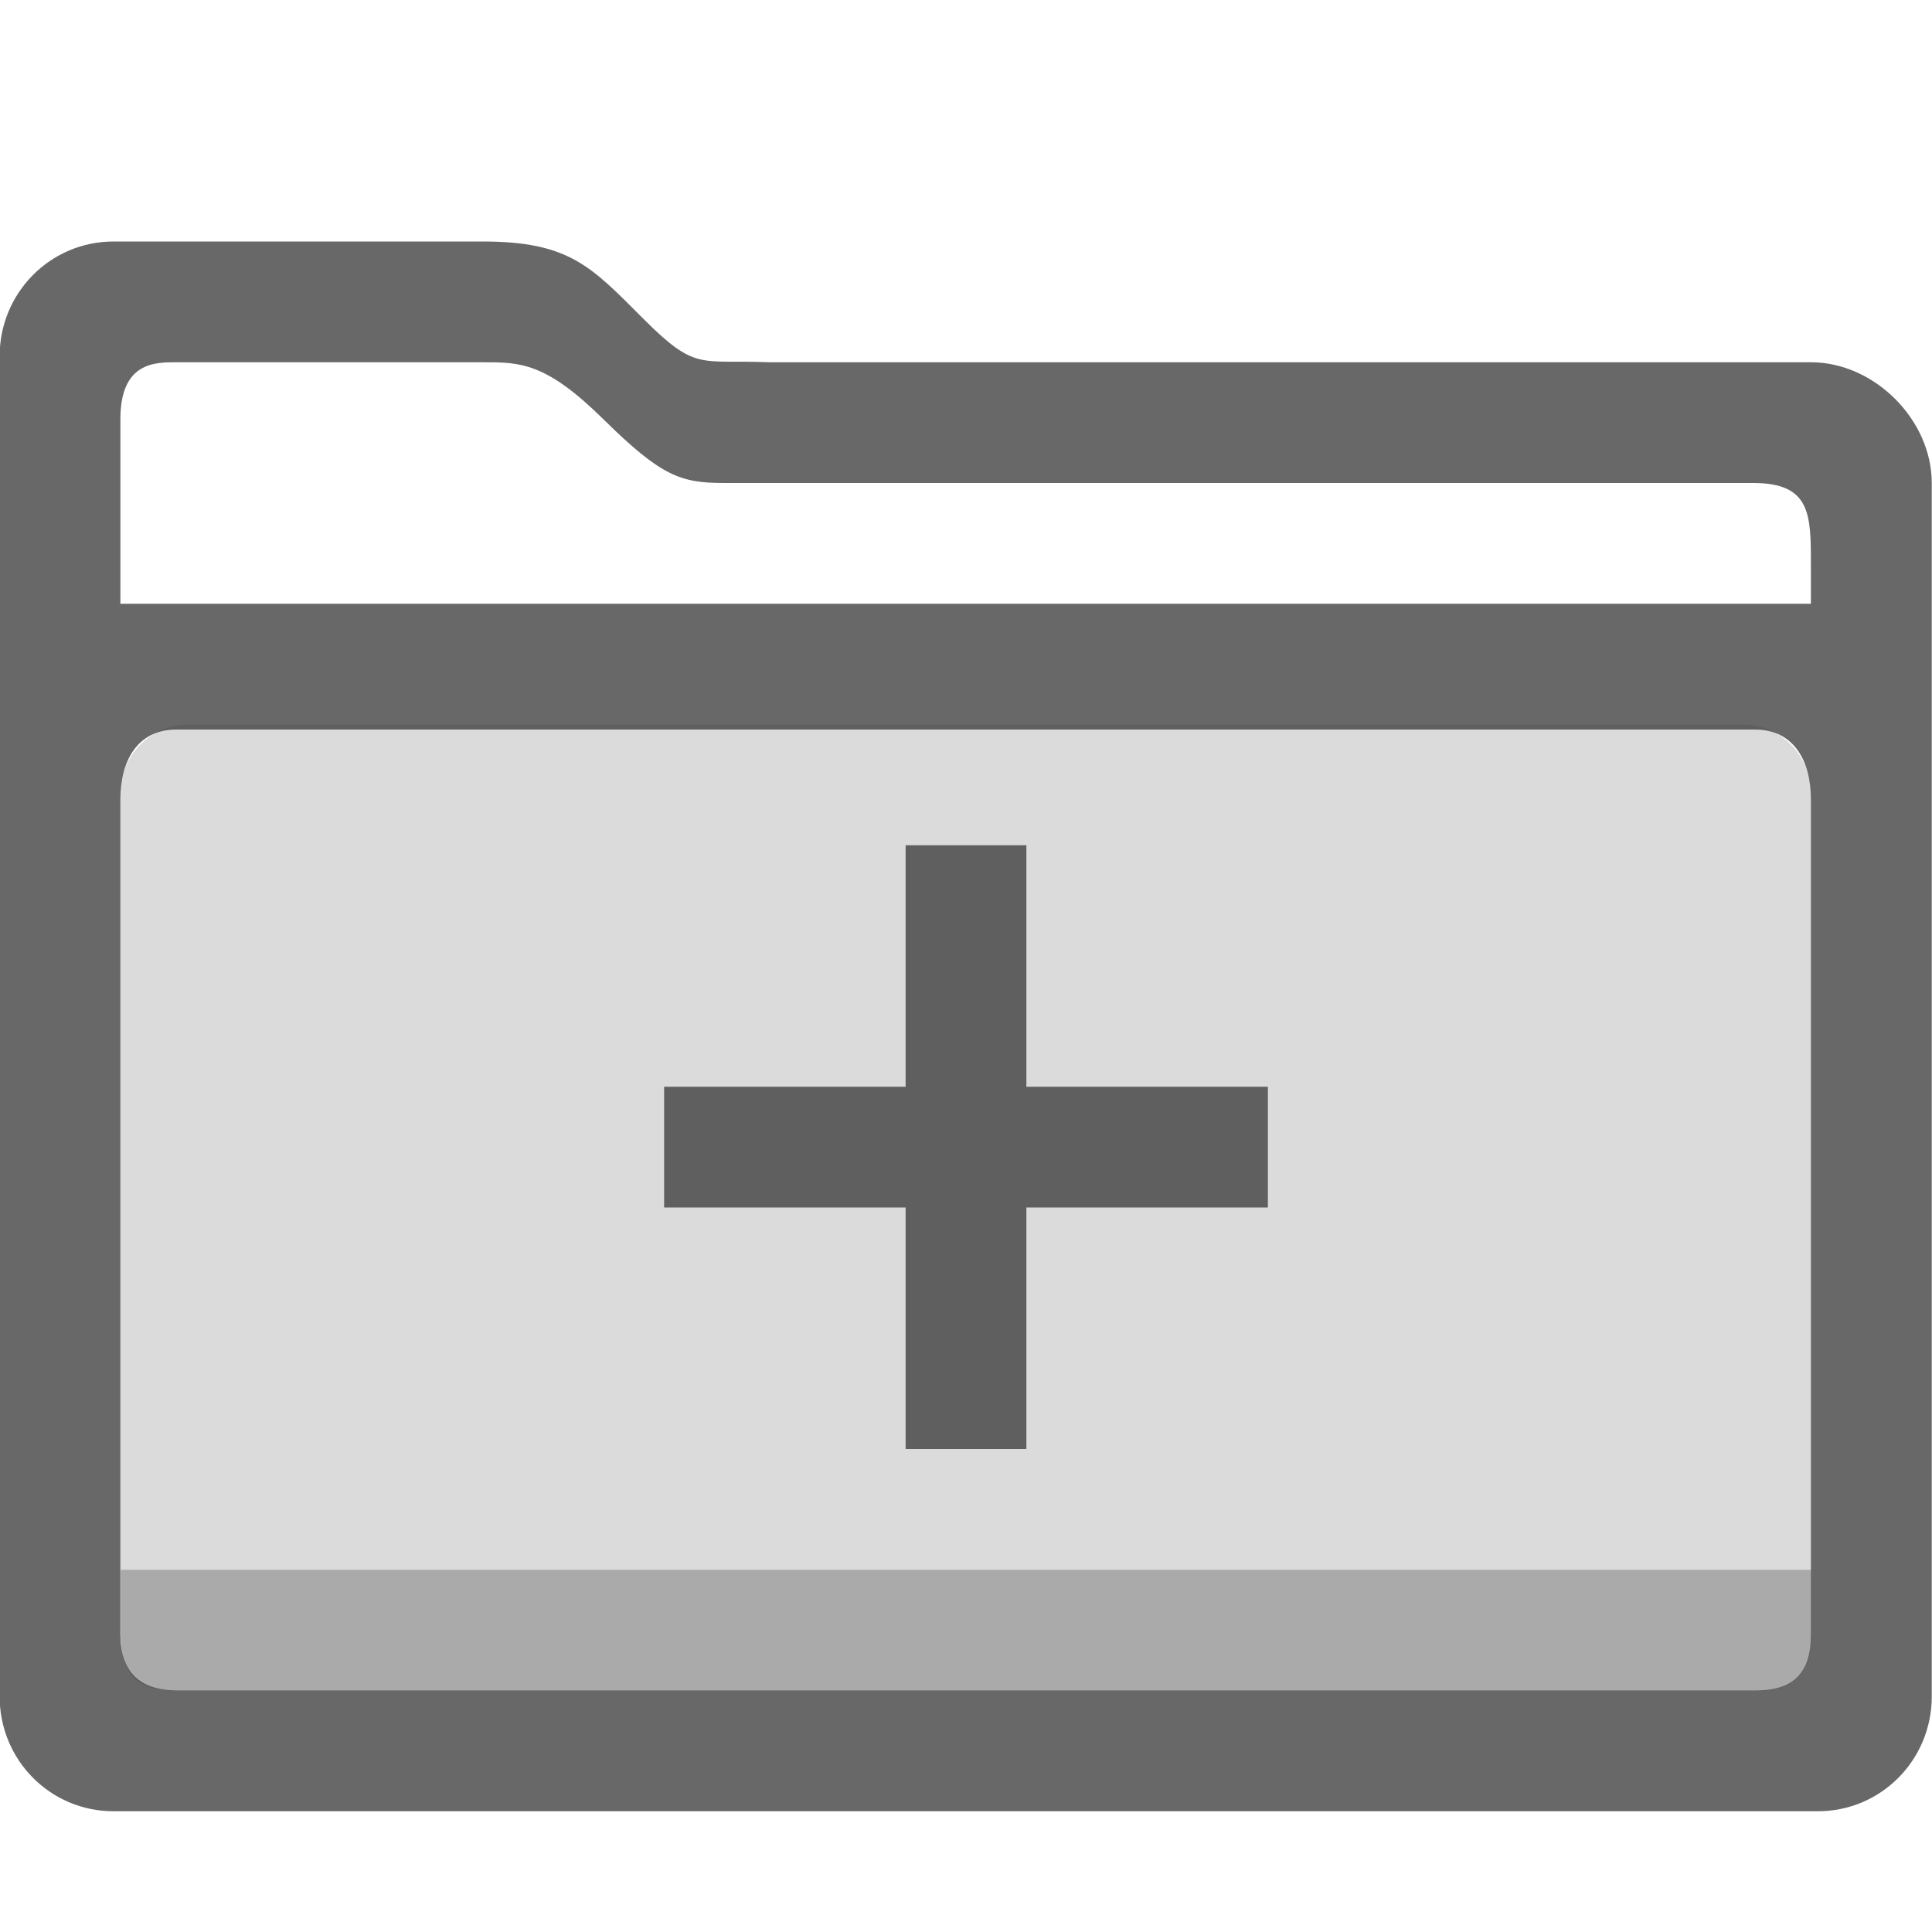
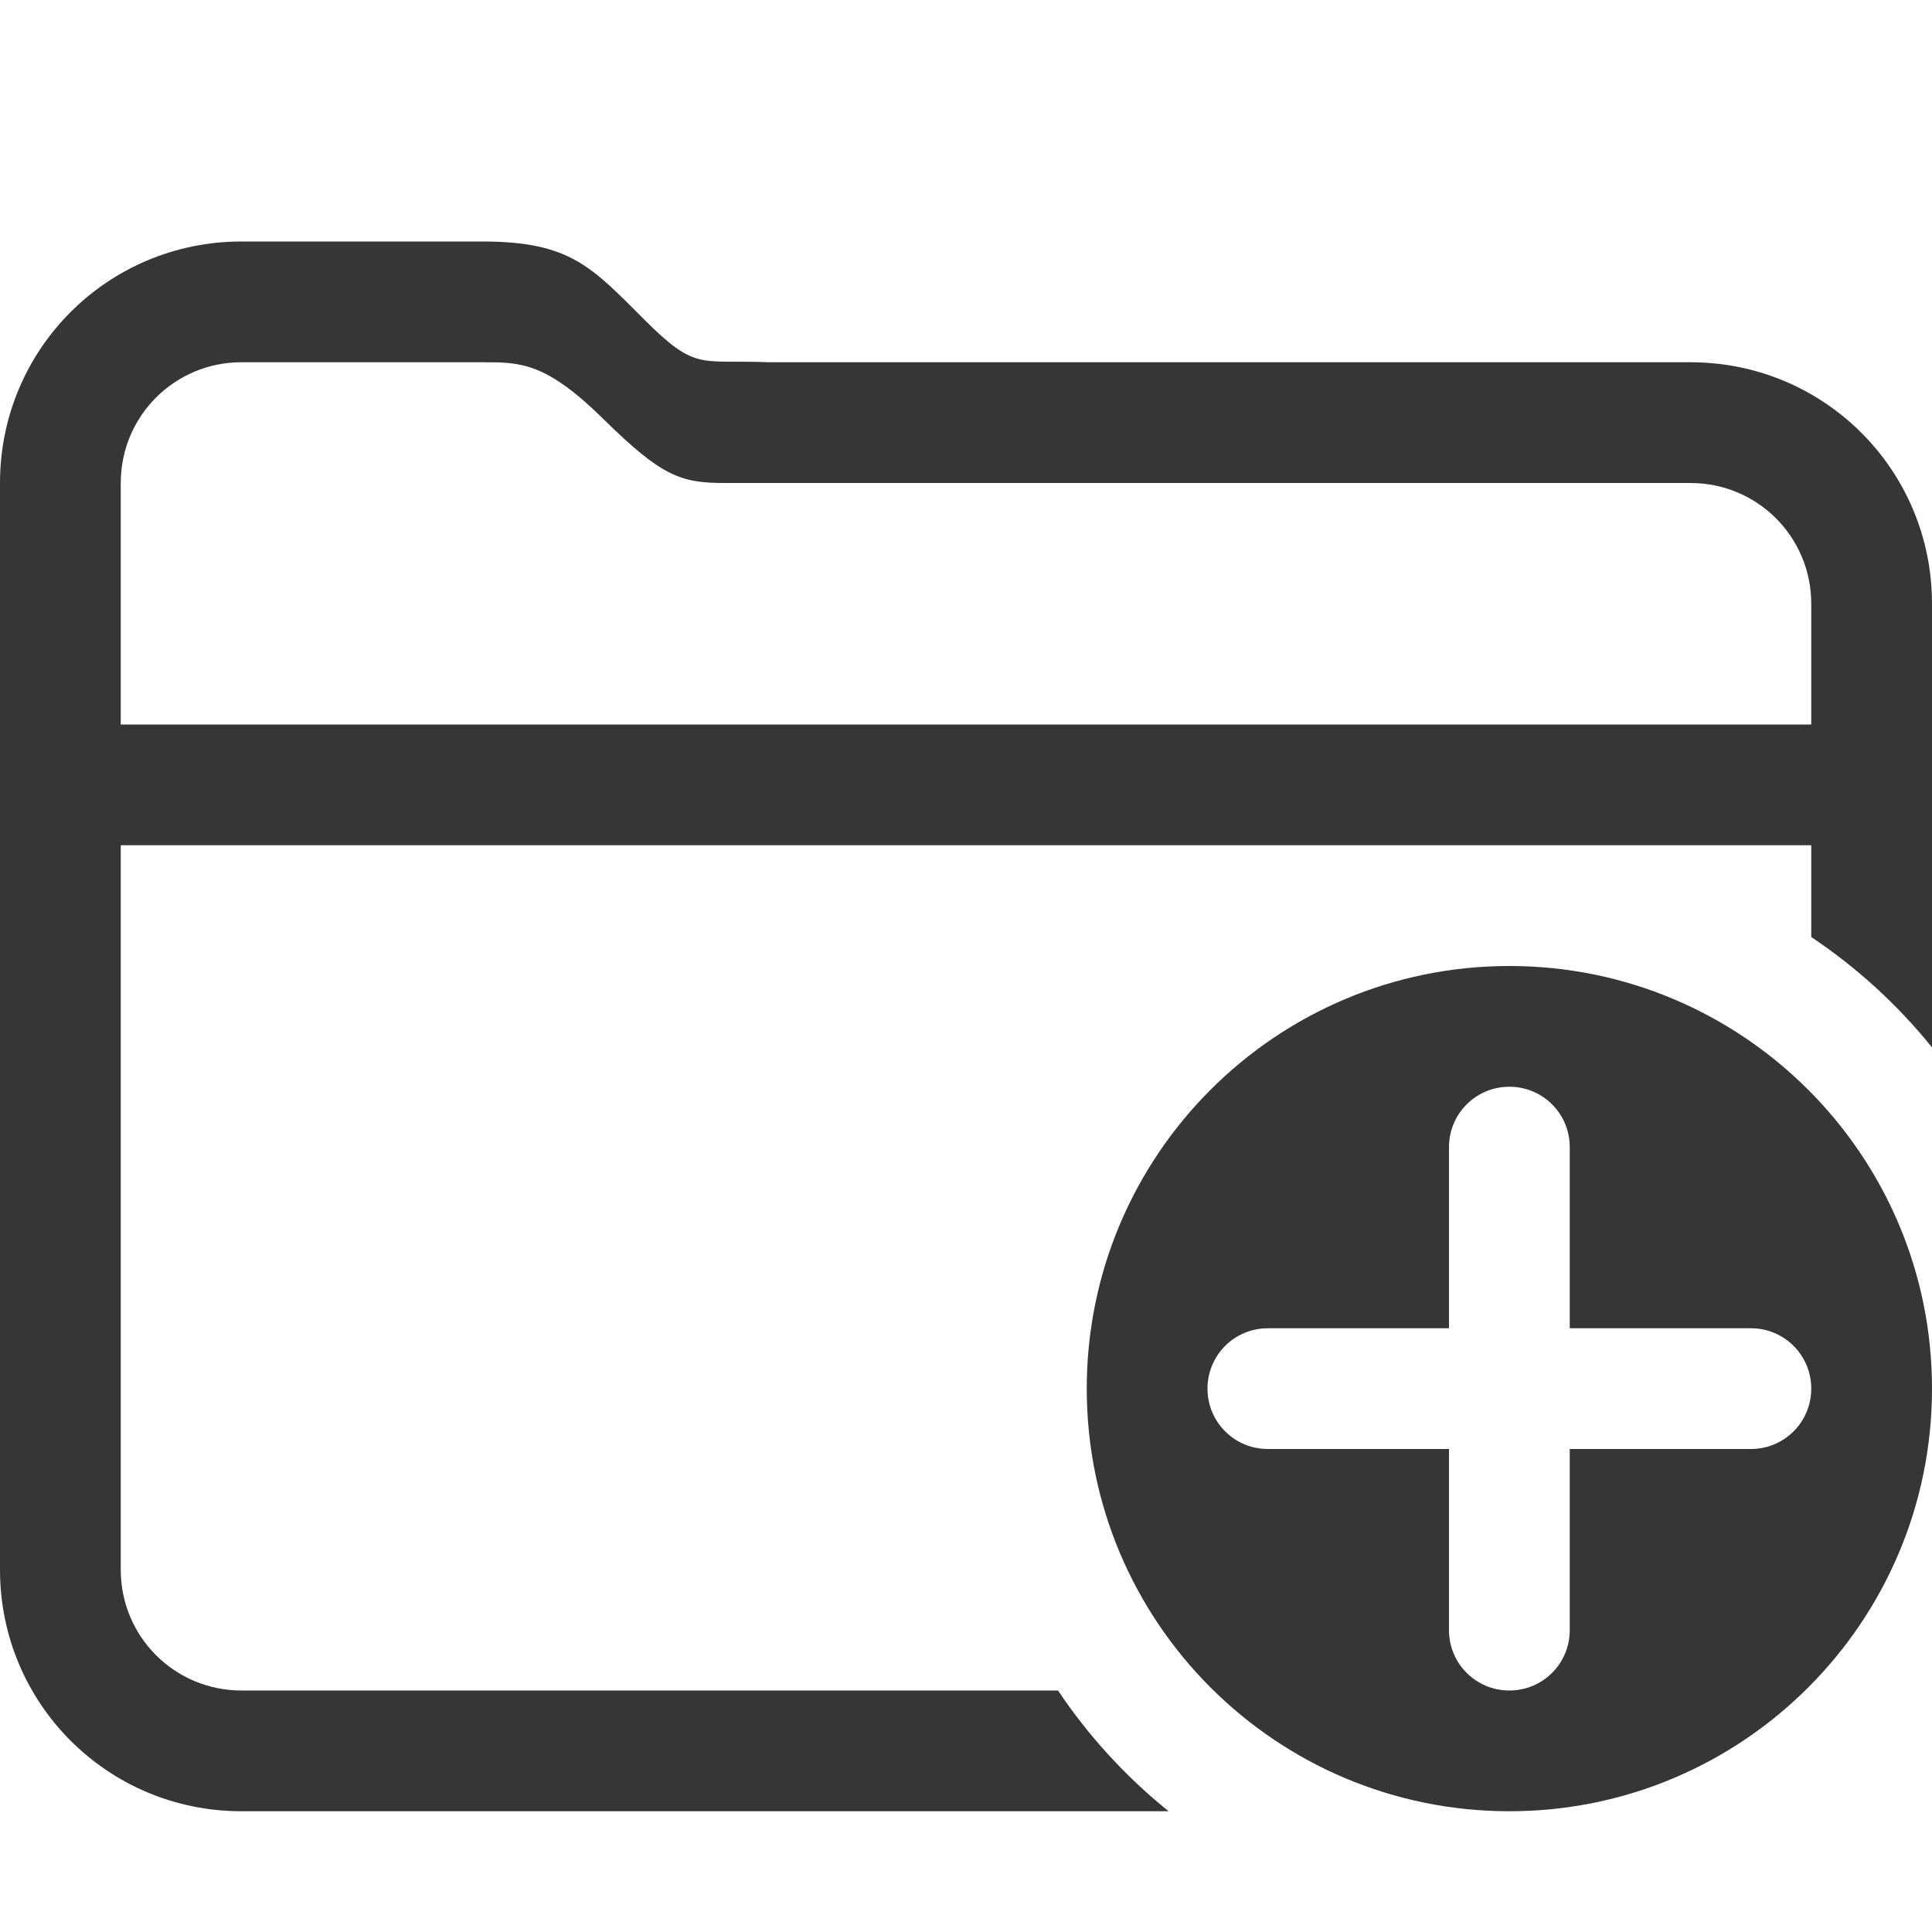
<svg xmlns="http://www.w3.org/2000/svg" width="16" height="16" version="1.1">
  <defs>
    <style id="current-color-scheme" type="text/css">.ColorScheme-Text { color:#363636; }</style>
  </defs>
-   <g transform="translate(-442,-176)" style="fill:currentColor" class="ColorScheme-Text">
-     <path d="m443.56 182h12.874c0.312 0 0.563 0.255 0.563 0.572v6.939c0 0.317-0.119 0.489-0.431 0.489h-13.143c-0.312 0-0.426-0.165-0.426-0.482v-6.946c0-0.317 0.251-0.572 0.563-0.572z" fill-opacity=".9" opacity=".2" />
-     <path d="m442.94 178c-0.522 0-0.943 0.424-0.943 0.95v11.1c0 0.526 0.42 0.95 0.943 0.95h14.115c0.522 0 0.943-0.424 0.943-0.95v-10.05c0-0.526-0.478-1-1-1h-8.626c-0.58-0.023-0.606 0.077-1.041-0.357-0.434-0.434-0.613-0.643-1.334-0.643zm0.518 1h2.539c0.312 0 0.521 0 1 0.472s0.639 0.528 1 0.528h8.523c0.477 0 0.477 0.262 0.477 0.675v0.325h-14v-1.528c0-0.472 0.284-0.472 0.461-0.472zm0 3.042h13.078c0.317 0 0.461 0.257 0.461 0.576v6.909c0 0.319-0.133 0.472-0.45 0.472h-13.078c-0.317 0-0.472-0.153-0.472-0.472v-6.909c0-0.319 0.144-0.576 0.461-0.576z" opacity=".75" />
-     <path d="m443 189v0.528c0 0.356 0.169 0.472 0.481 0.472h13.073c0.312 0 0.446-0.139 0.446-0.495v-0.505z" opacity=".3" />
-     <path d="m449.5 183v2h-2v1h2v2h1v-2h2v-1h-2v-2z" opacity=".75" />
-   </g>
+   <path d="m2 2c-1.108 0-2 0.892-2 2v9c0 1.108 0.892 2 2 2h7.678a4.5 4.5 0 0 1-0.916-1h-6.762c-0.554 0-1-0.446-1-1v-6h11.5 2.5v0.76a4.5 4.5 0 0 1 1 0.914v-3.674c0-1.108-0.892-2-2-2h-2-5.629c-0.58-0.023-0.605 0.077-1.039-0.357-0.434-0.434-0.613-0.642-1.332-0.643h-2zm0 1h2c0.311-1.7e-6 0.52 1.414e-4 0.998 0.471 0.479 0.472 0.639 0.529 1 0.529h6.002 2c0.554 0 1 0.446 1 1v1h-14v-2c0-0.554 0.446-1 1-1z" style="fill:currentColor" class="ColorScheme-Text" />
+   <path d="m12.5 8a3.5 3.5 0 0 0-3.5 3.5 3.5 3.5 0 0 0 3.5 3.5 3.5 3.5 0 0 0 3.5-3.5 3.5 3.5 0 0 0-3.5-3.5zm0 1c0.277 0 0.5 0.223 0.5 0.5v1.5h1.5c0.277 0 0.5 0.223 0.5 0.5s-0.223 0.5-0.5 0.5h-1.5v1.5c0 0.277-0.223 0.5-0.5 0.5s-0.5-0.223-0.5-0.5v-1.5h-1.5c-0.277 0-0.5-0.223-0.5-0.5s0.223-0.5 0.5-0.5h1.5v-1.5c0-0.277 0.223-0.5 0.5-0.5z" style="fill:currentColor" class="ColorScheme-Text" />
</svg>
